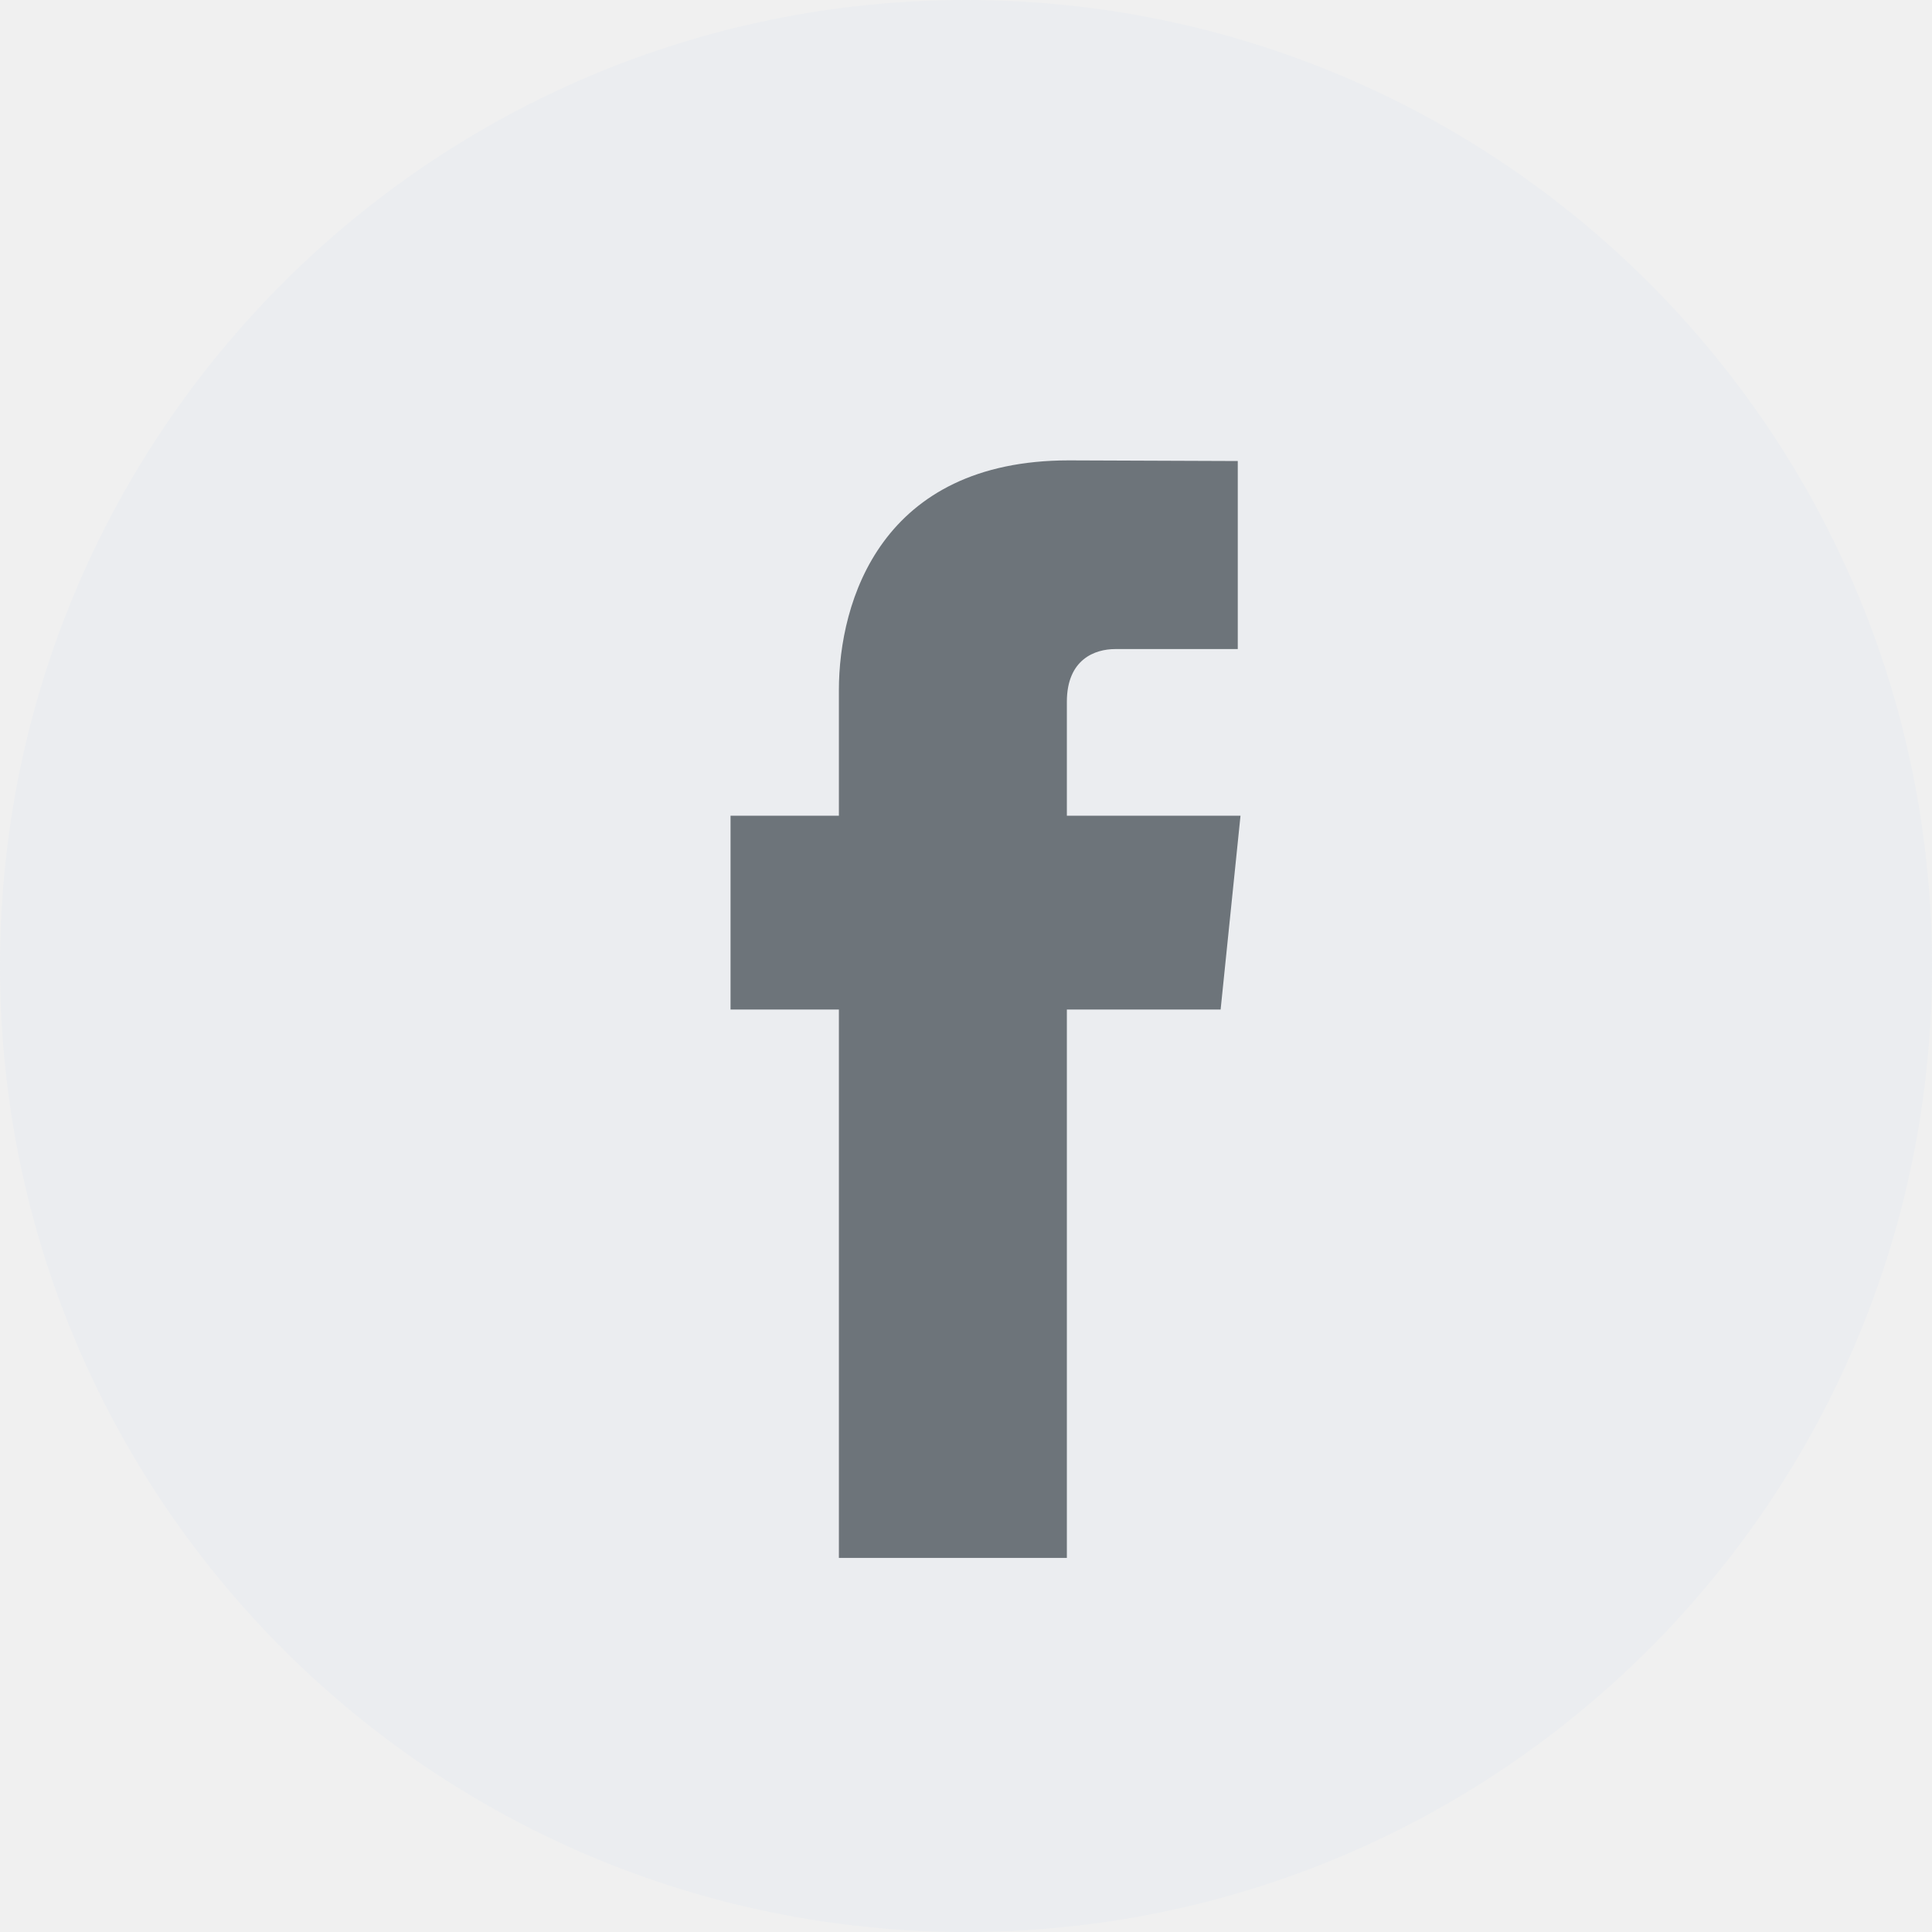
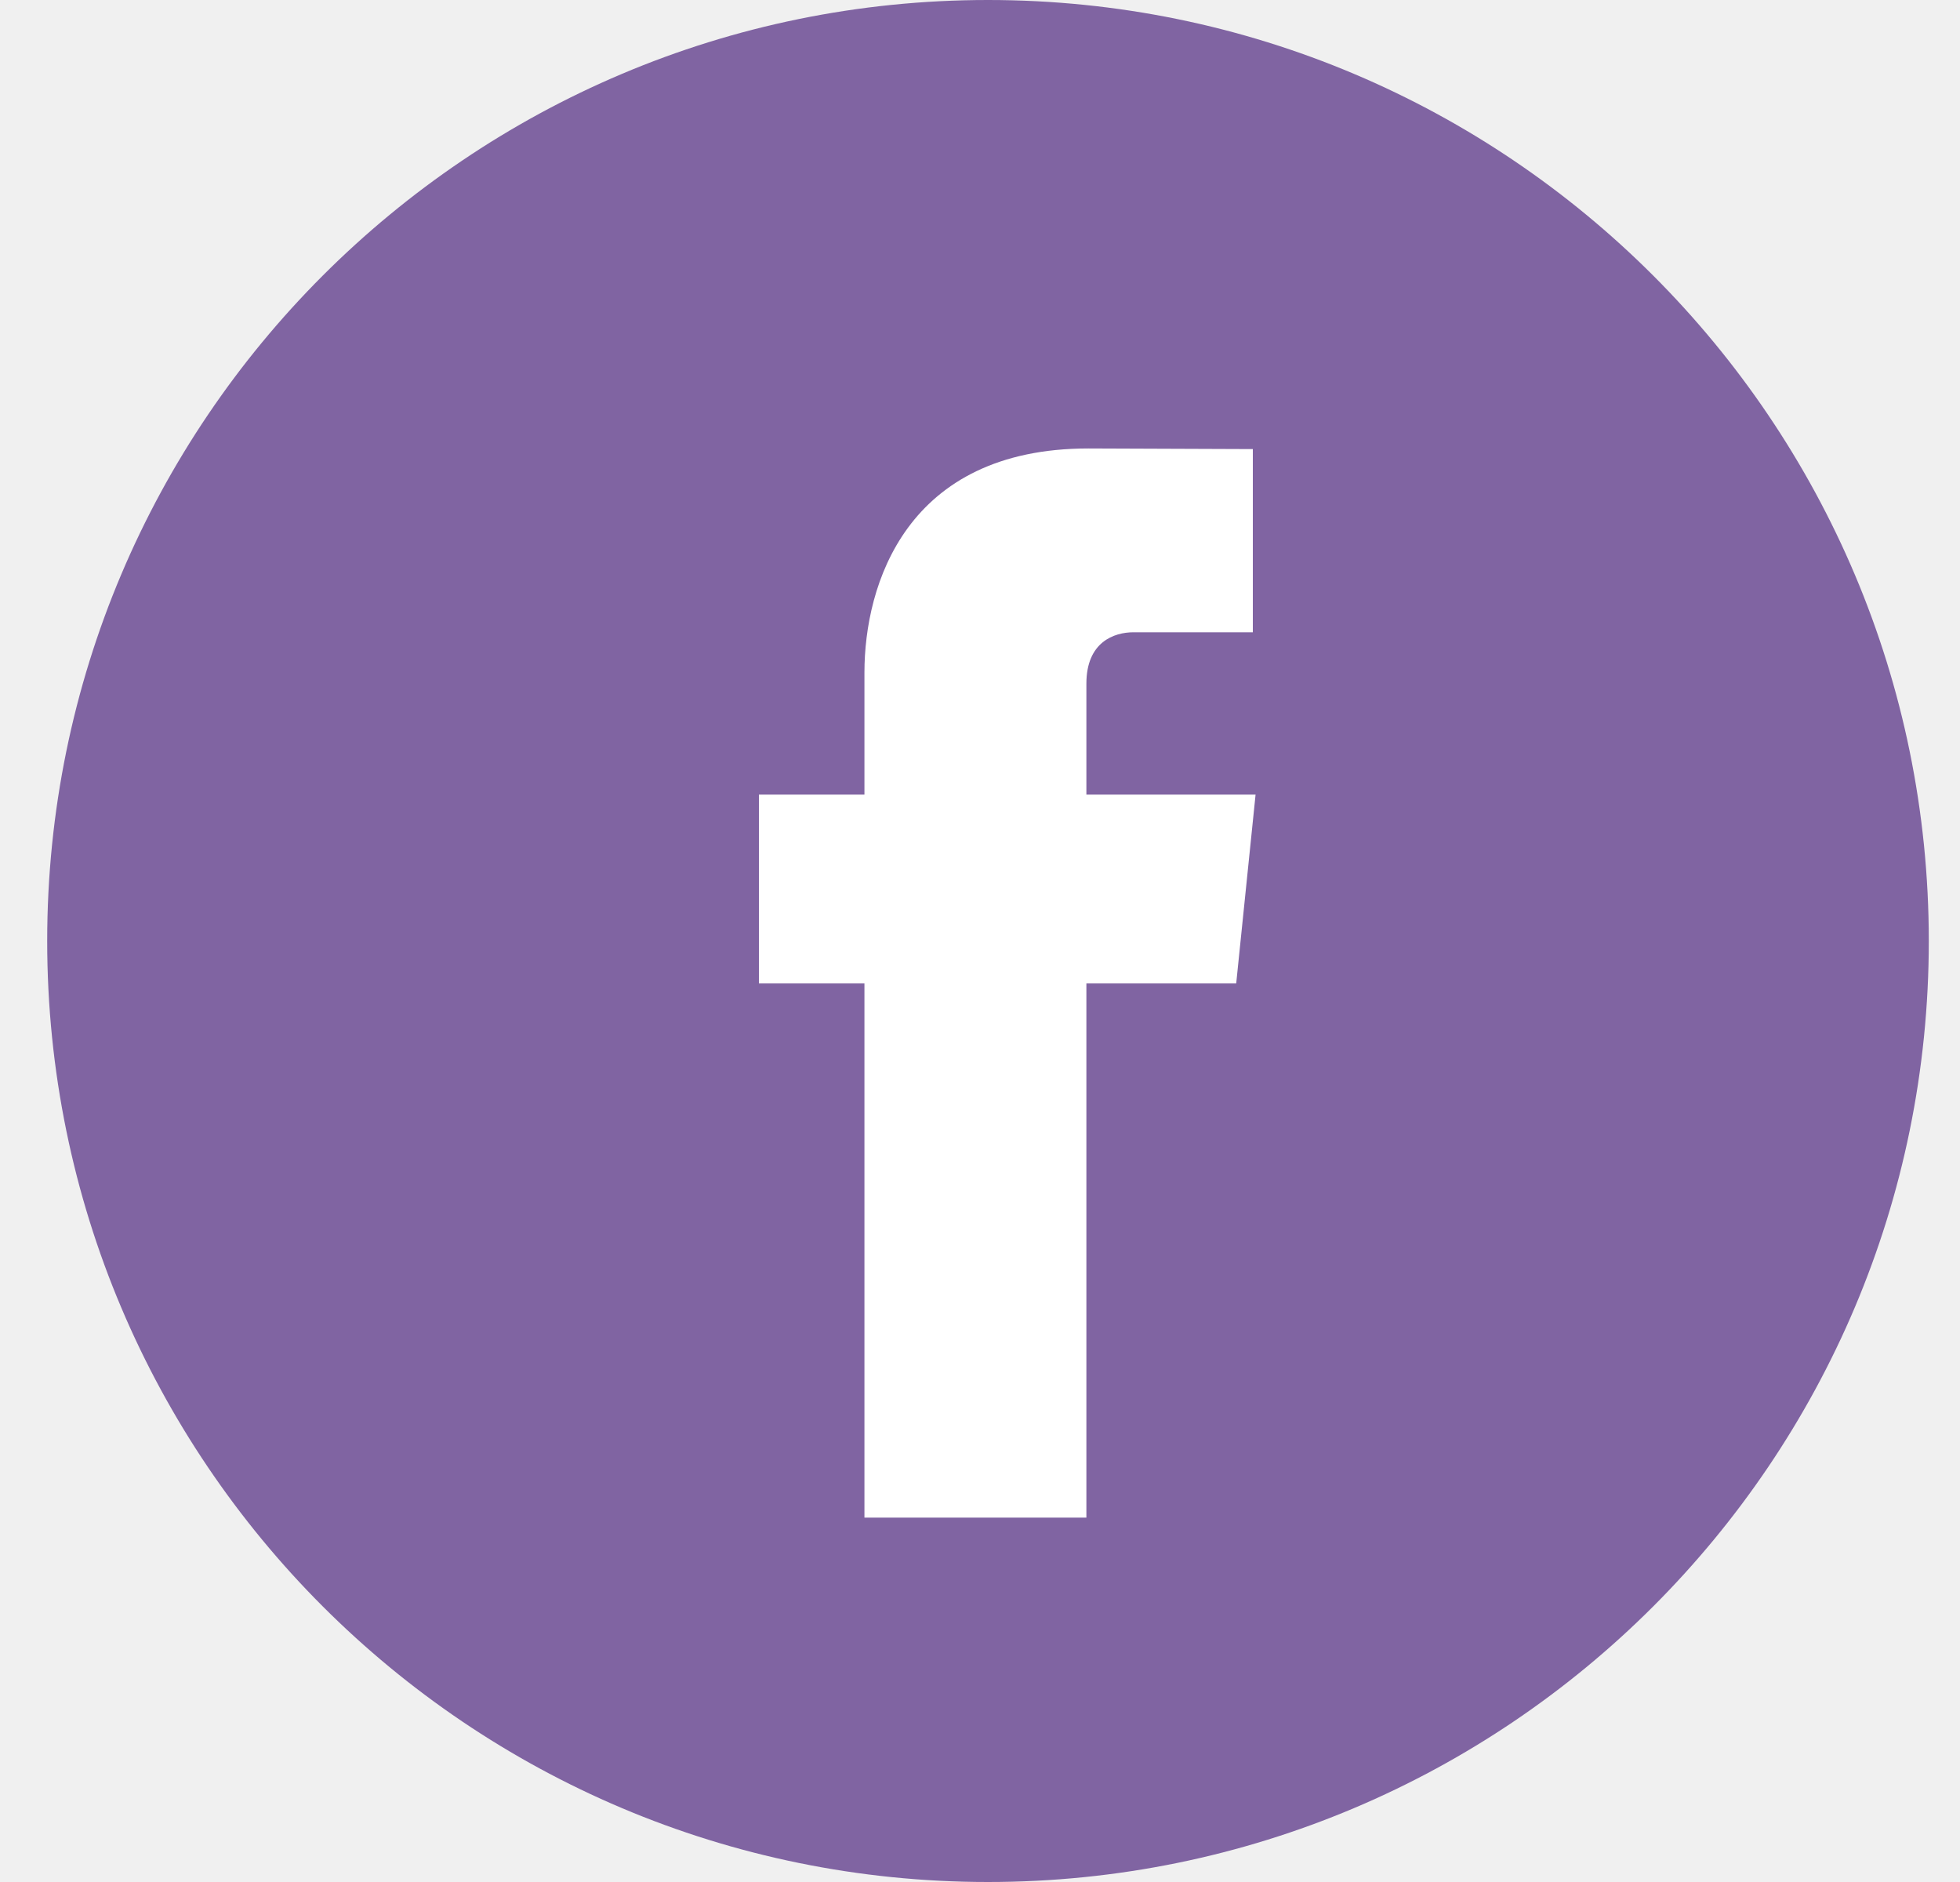
- <svg xmlns="http://www.w3.org/2000/svg" width="24" height="24" viewBox="0 0 24 24" fill="none">
-   <circle cx="12" cy="12" r="12" fill="#EBEDF0" />
-   <path d="M15.41 10.133H13.253V8.718C13.253 8.187 13.605 8.063 13.853 8.063C14.1 8.063 15.376 8.063 15.376 8.063V5.727L13.279 5.719C10.951 5.719 10.421 7.461 10.421 8.576V10.133H9.075V12.541H10.421C10.421 15.63 10.421 19.353 10.421 19.353H13.253C13.253 19.353 13.253 15.594 13.253 12.541H15.163L15.41 10.133Z" fill="#6D747A" />
+ <svg xmlns="http://www.w3.org/2000/svg" width="25" height="24" viewBox="0 0 25 24" fill="none">
+   <circle cx="12.602" cy="12" r="12" fill="#8064A2" />
+   <path d="M16.015 10.133H13.857V8.718C13.857 8.187 14.21 8.063 14.458 8.063C14.705 8.063 15.98 8.063 15.98 8.063V5.727L13.883 5.719C11.556 5.719 11.026 7.461 11.026 8.576V10.133H9.68V12.541H11.026C11.026 15.63 11.026 19.353 11.026 19.353H13.857C13.857 19.353 13.857 15.594 13.857 12.541H15.768L16.015 10.133Z" fill="white" />
</svg>
